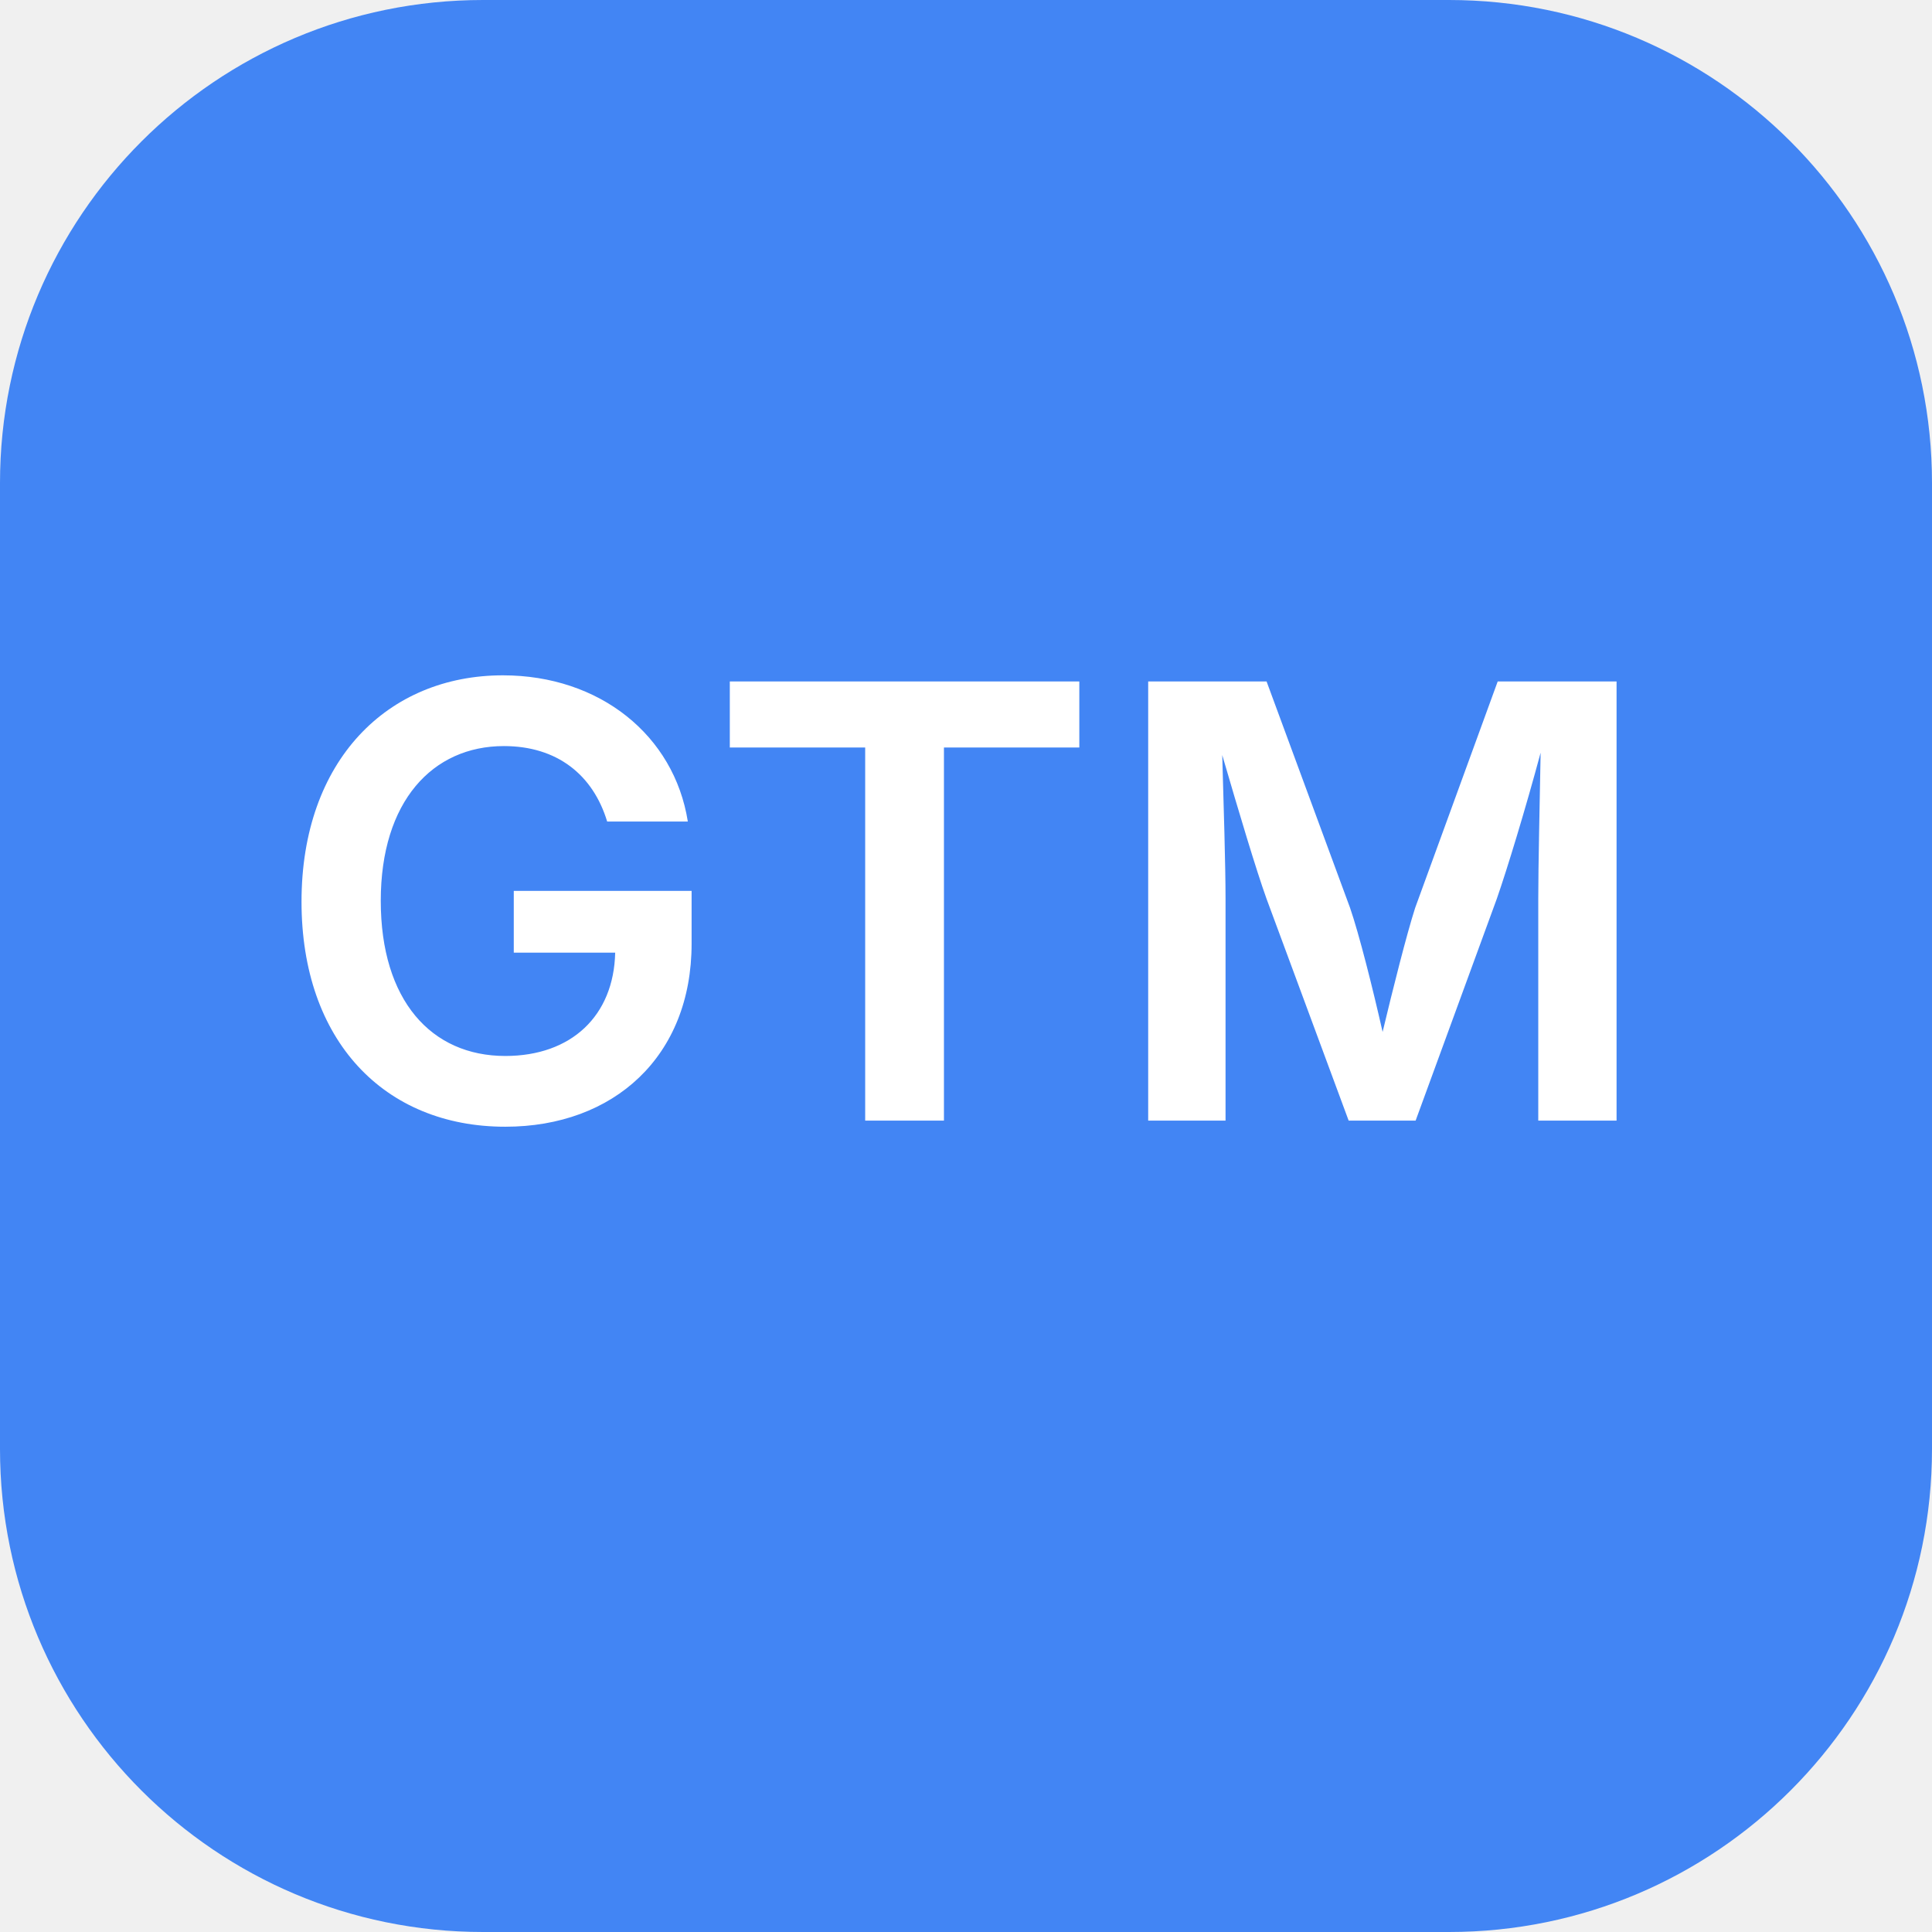
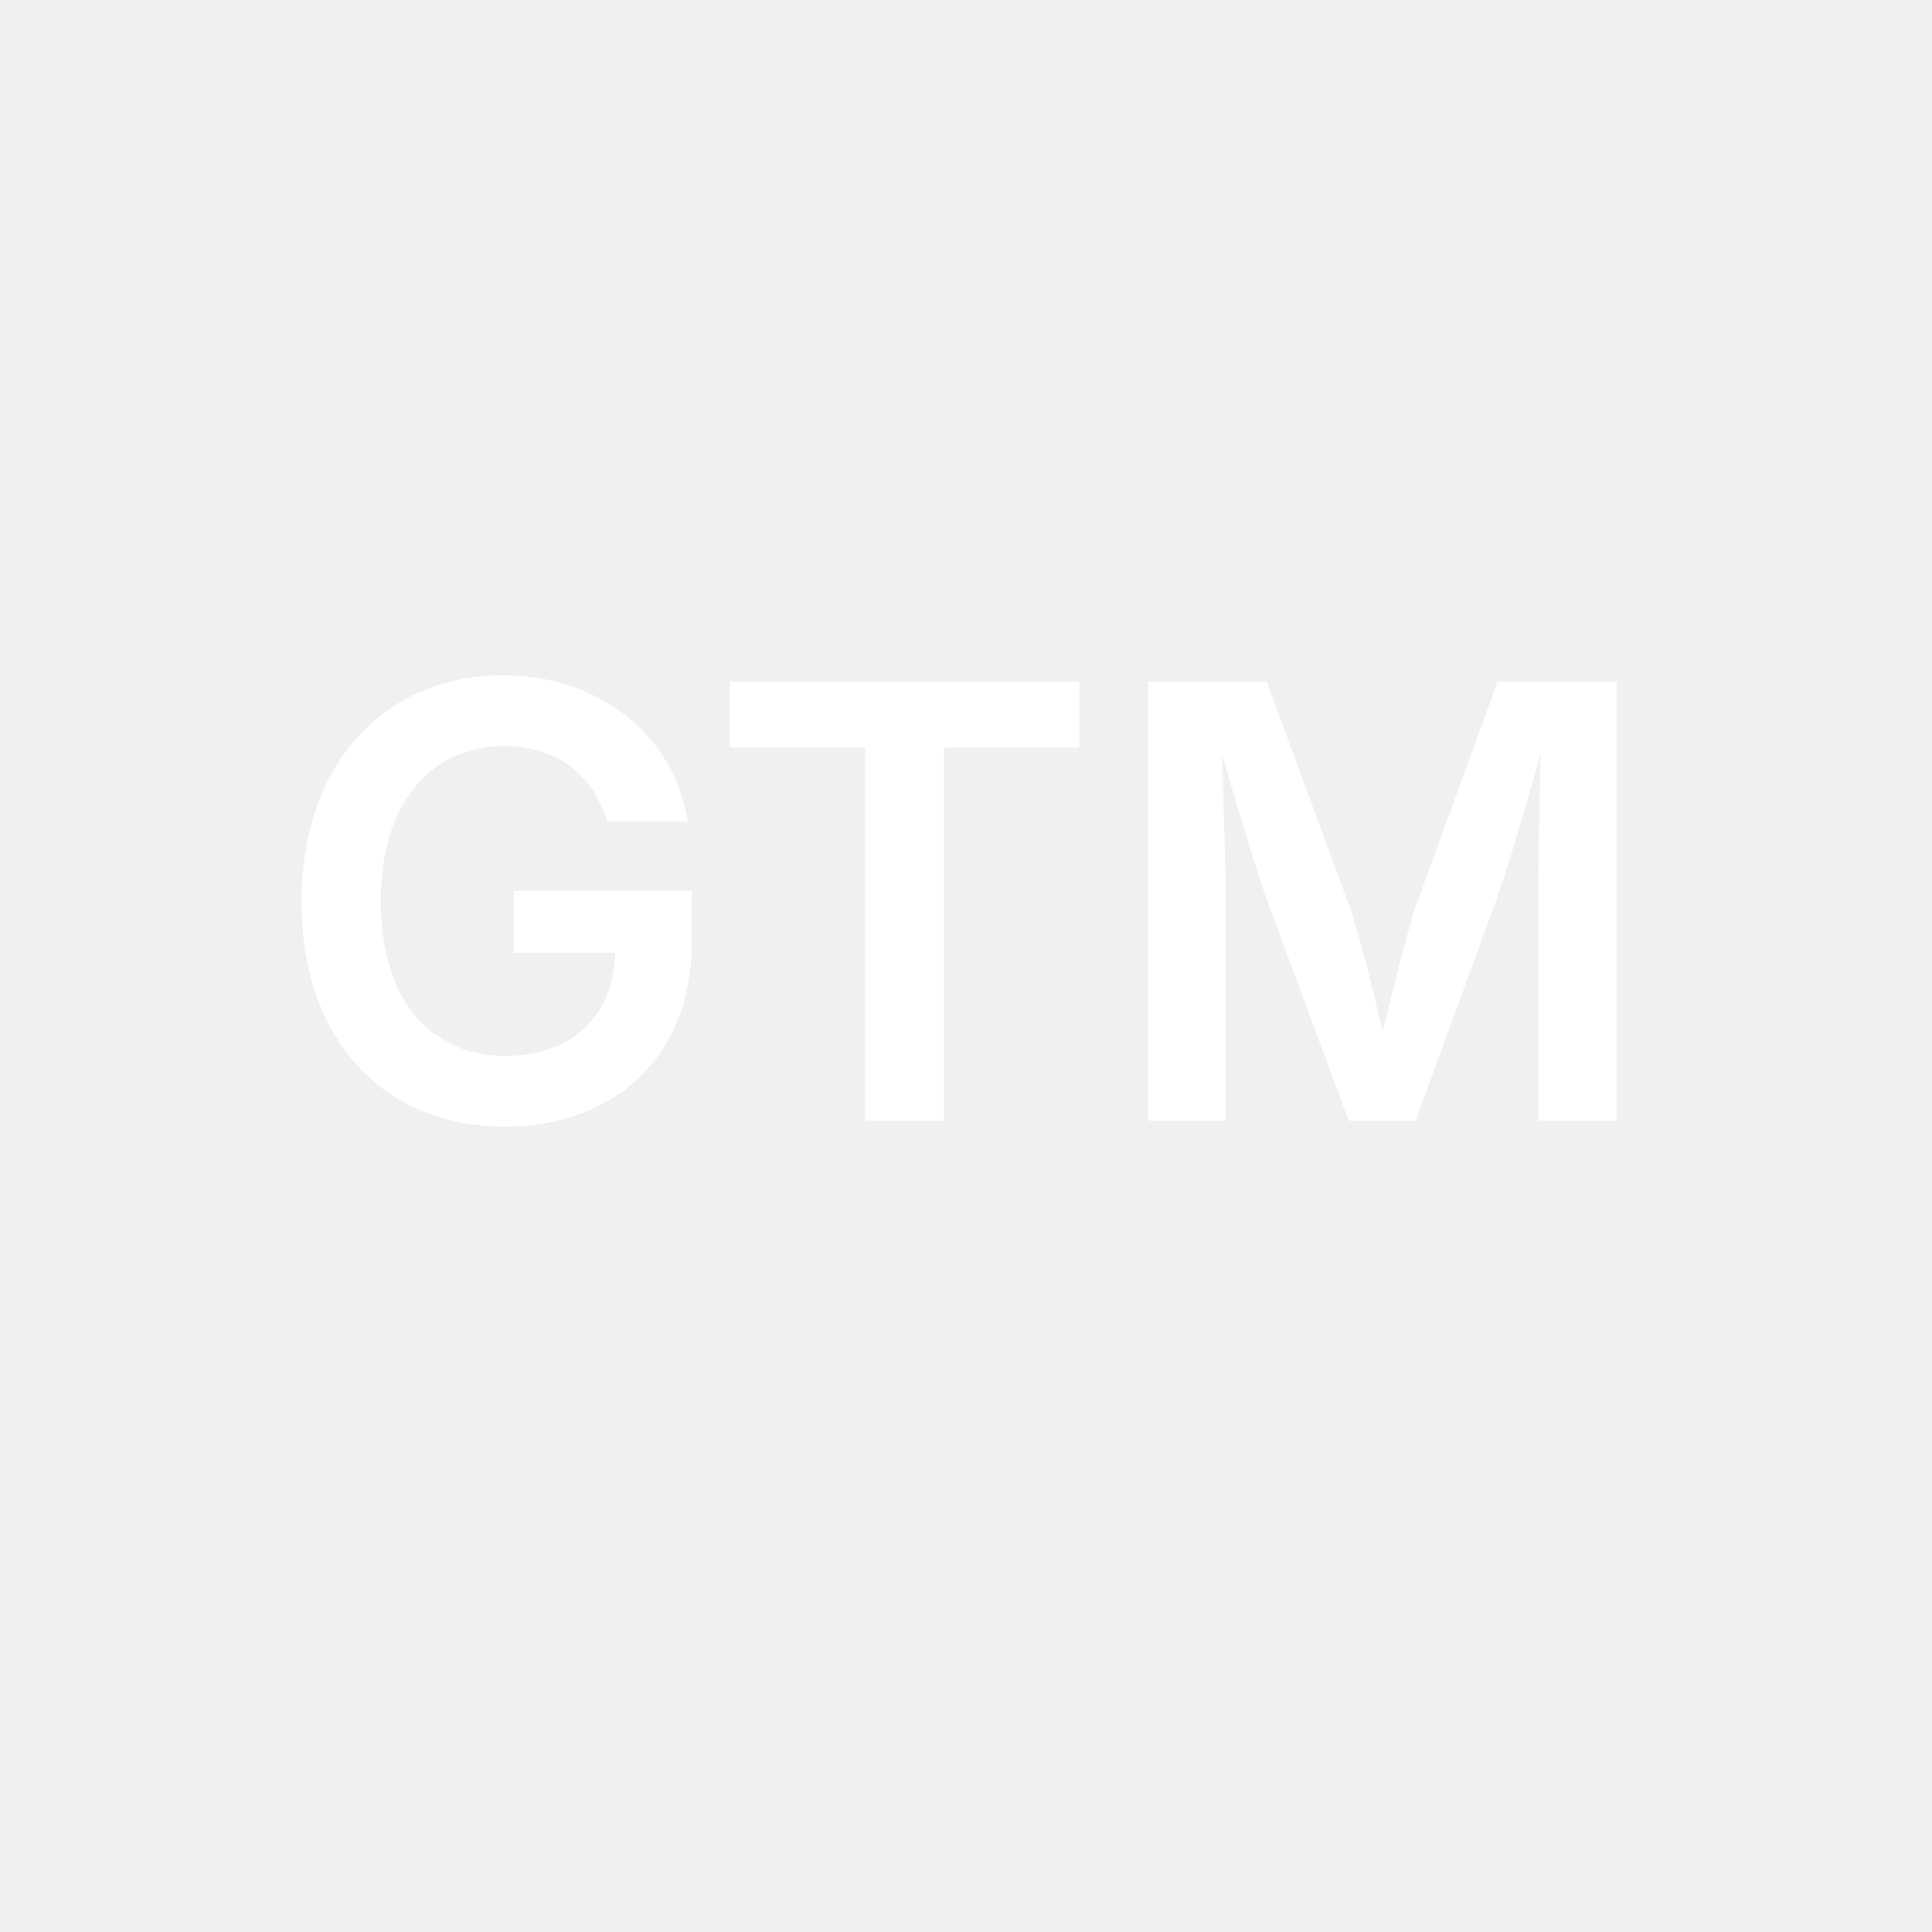
<svg xmlns="http://www.w3.org/2000/svg" viewBox="0 0 64 64">
-   <rect width="64" height="64" rx="16" fill="#4285f4" />
  <text x="50%" y="58%" font-family="Inter, &quot;Segoe UI&quot;, sans-serif" font-weight="600" font-size="20" text-anchor="middle" fill="#ffffff">GTM</text>
</svg>
